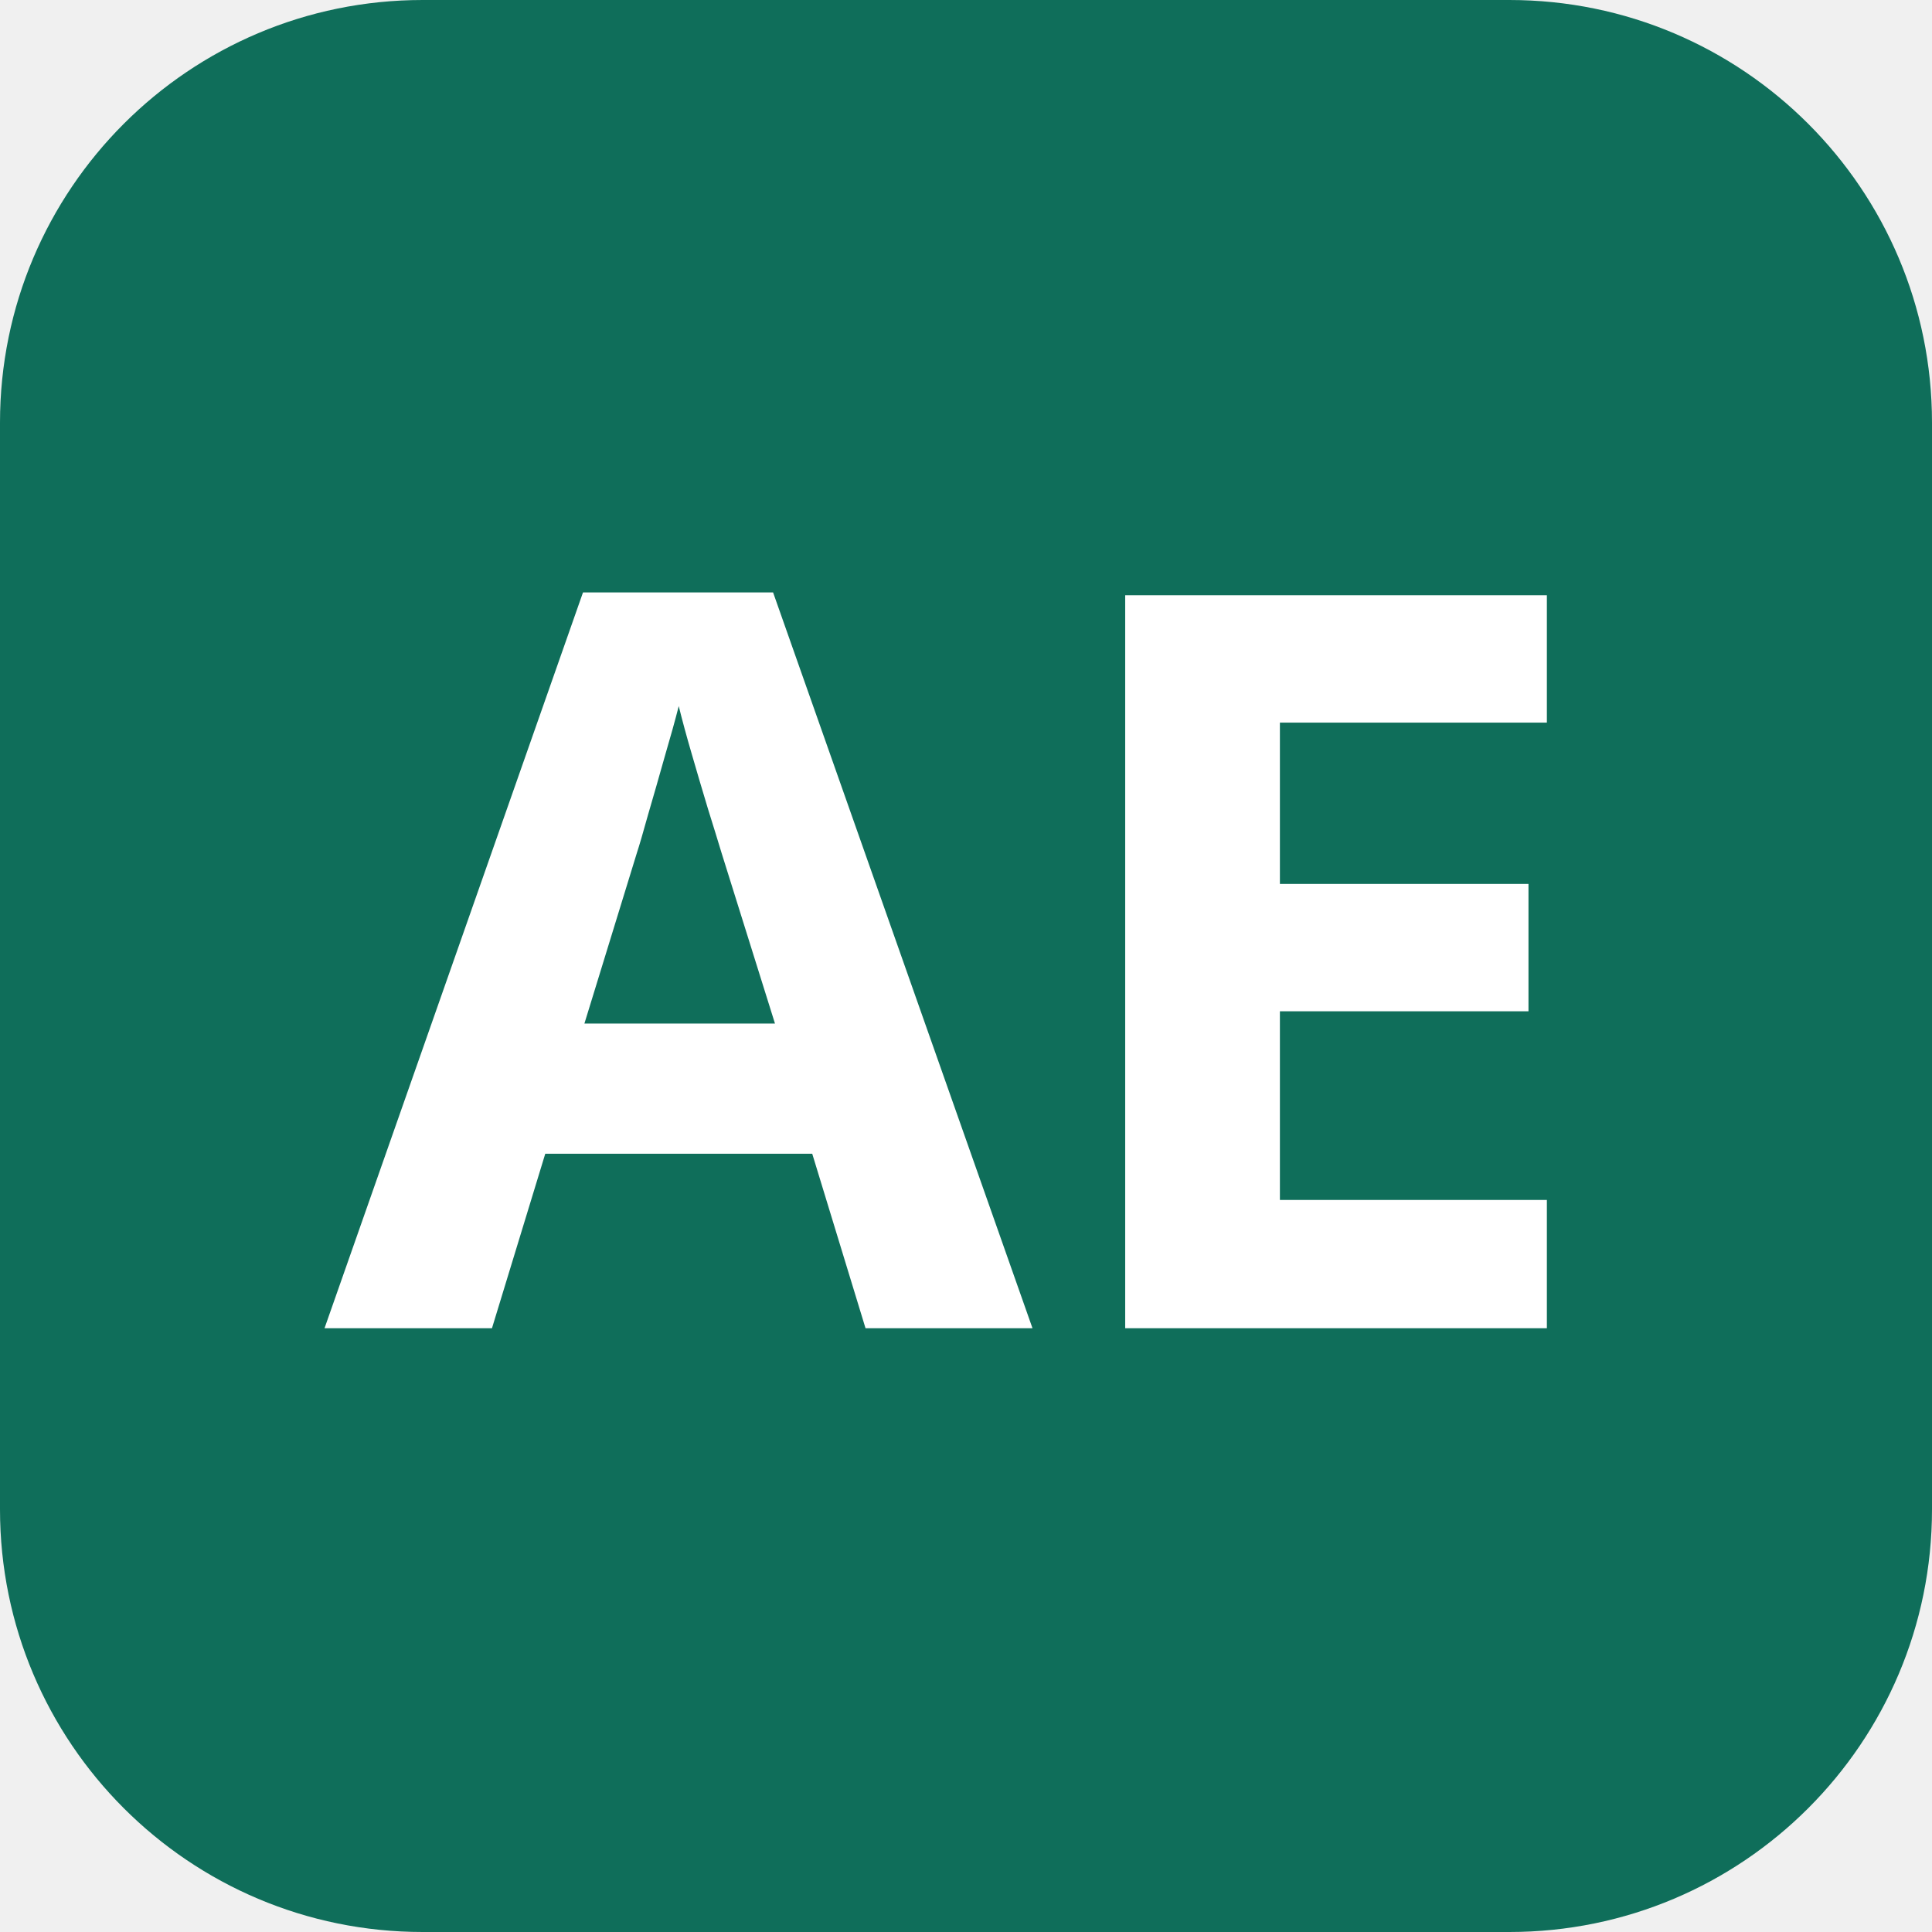
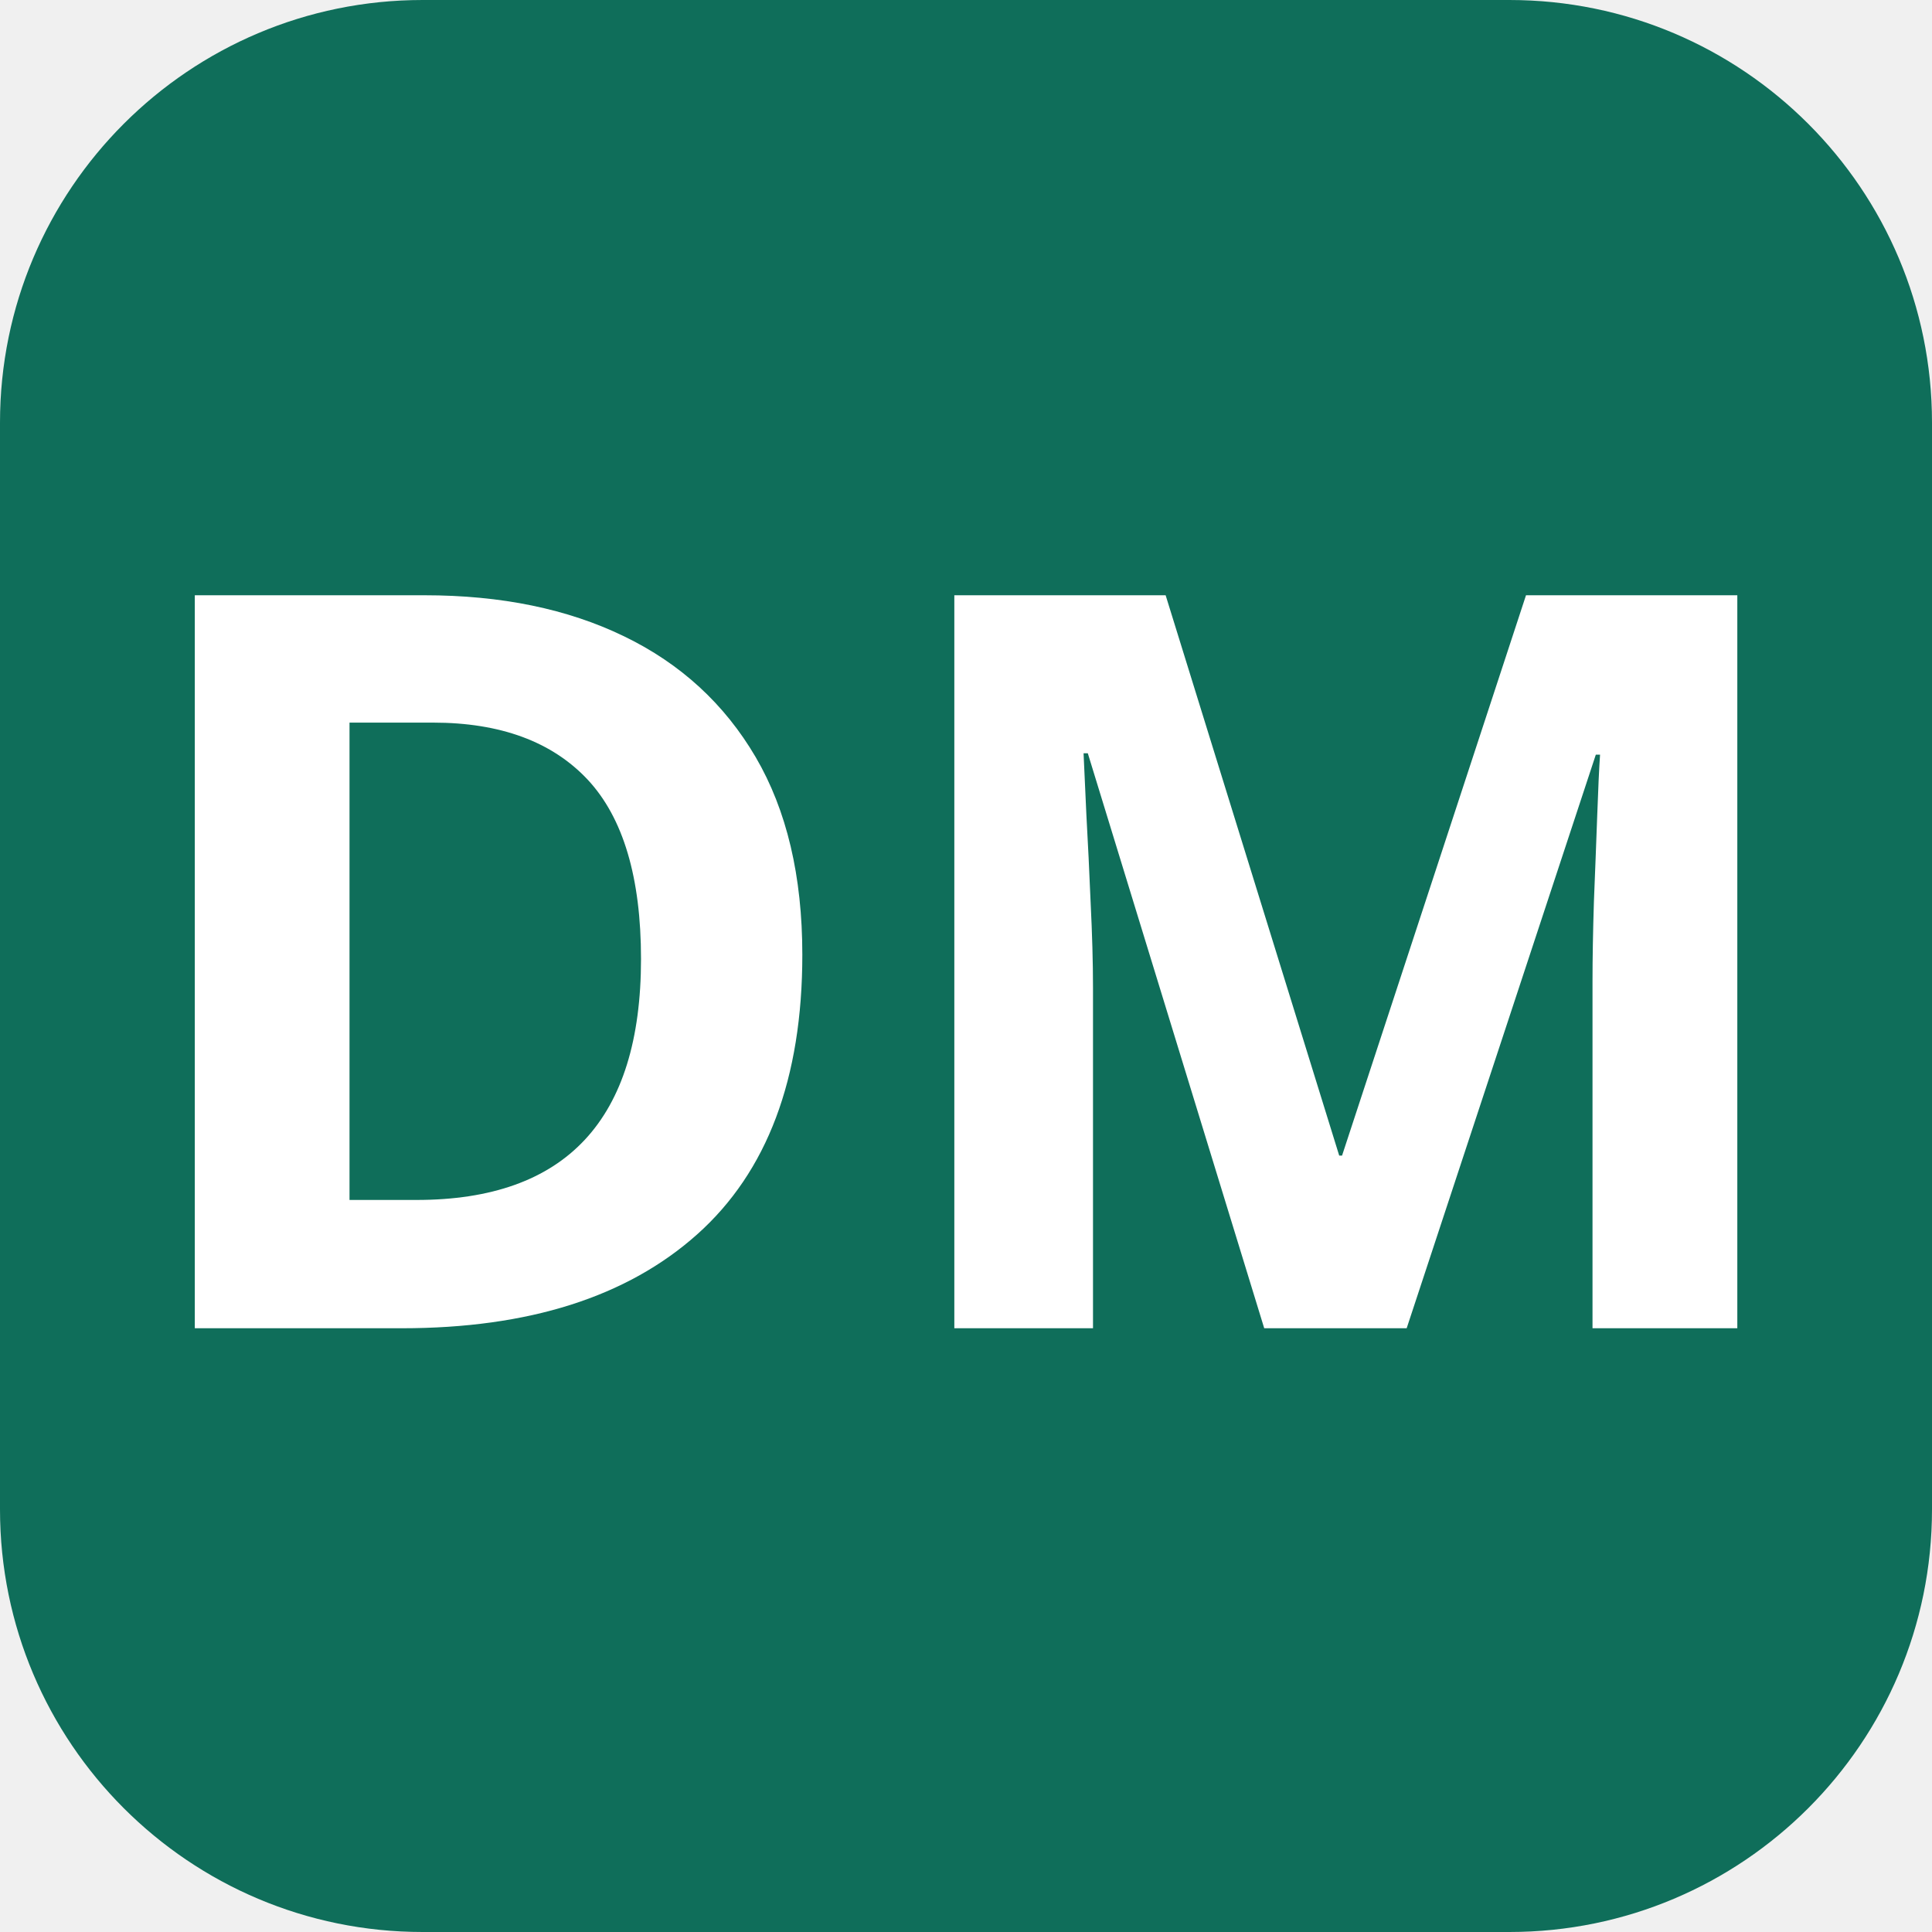
<svg xmlns="http://www.w3.org/2000/svg" viewBox="0 0 64 64">
  <rect width="64" height="64" rx="14" fill="#0f6e5a" />
-   <text x="32" y="44" font-size="34" font-family="sans-serif" font-weight="800" fill="#fff" text-anchor="middle">AE</text>
+   <text x="32" y="44" font-size="34" font-family="sans-serif" font-weight="800" fill="#fff" text-anchor="middle">DM</text>
</svg>
